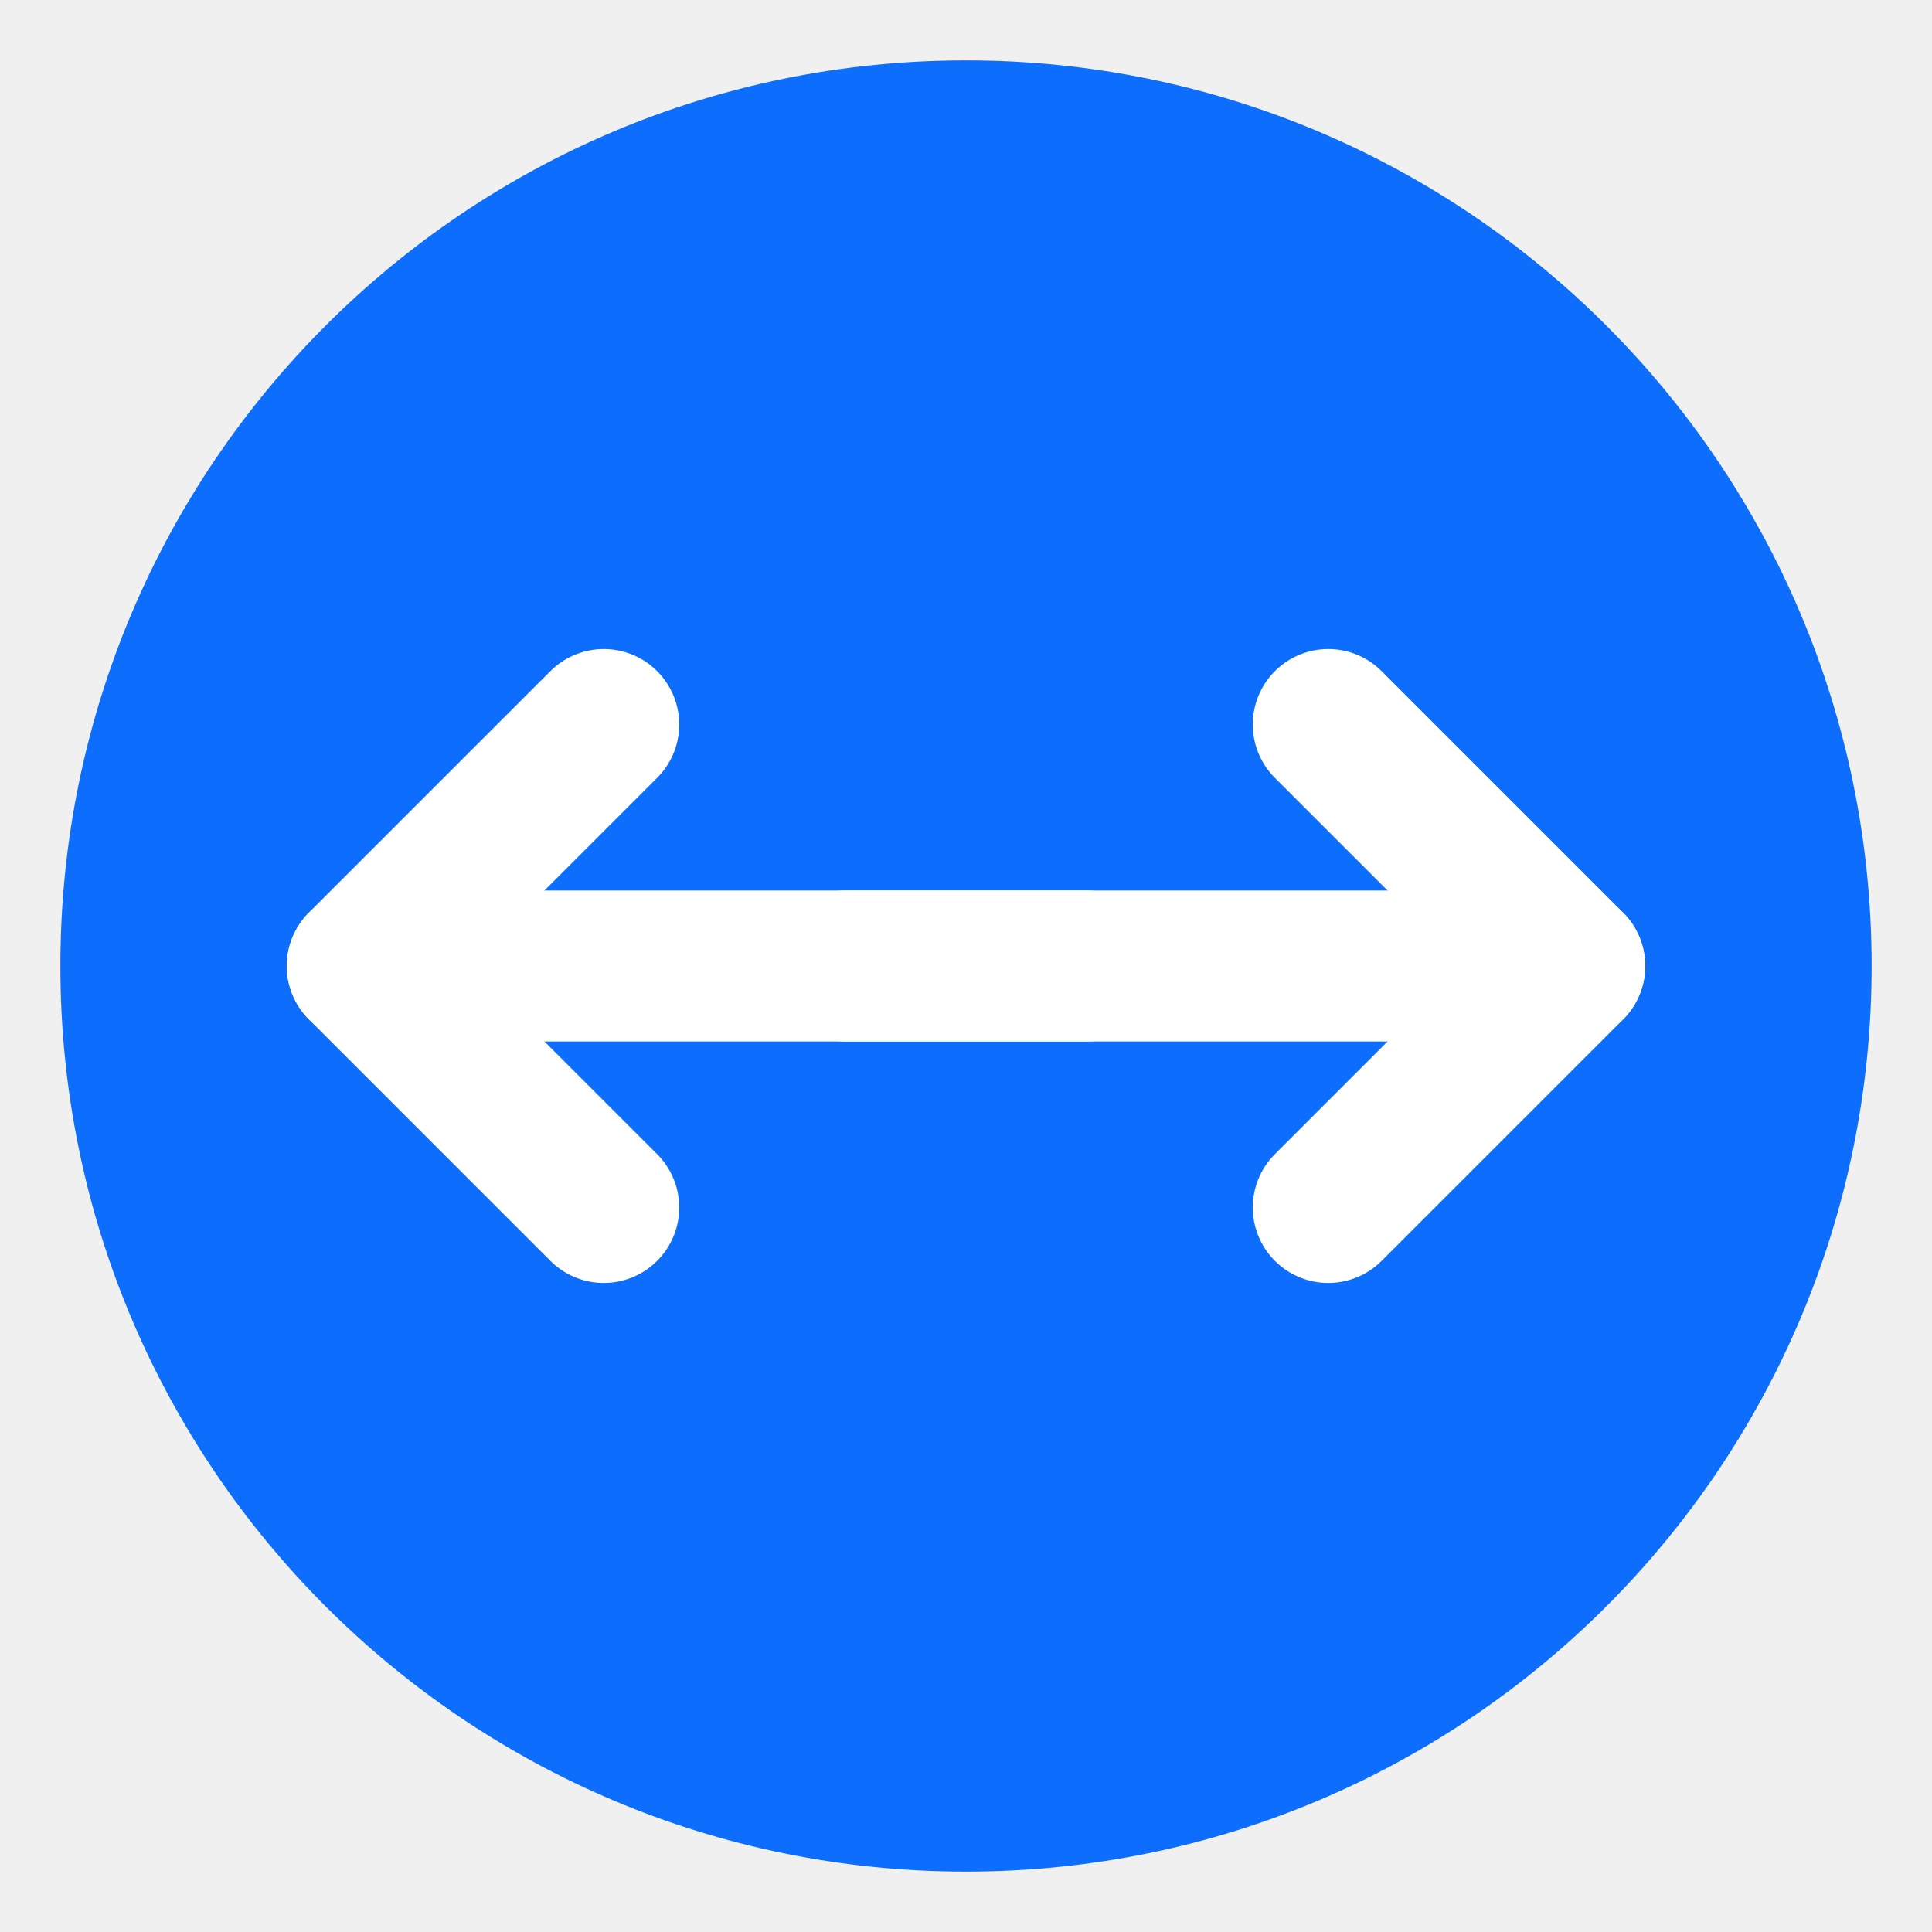
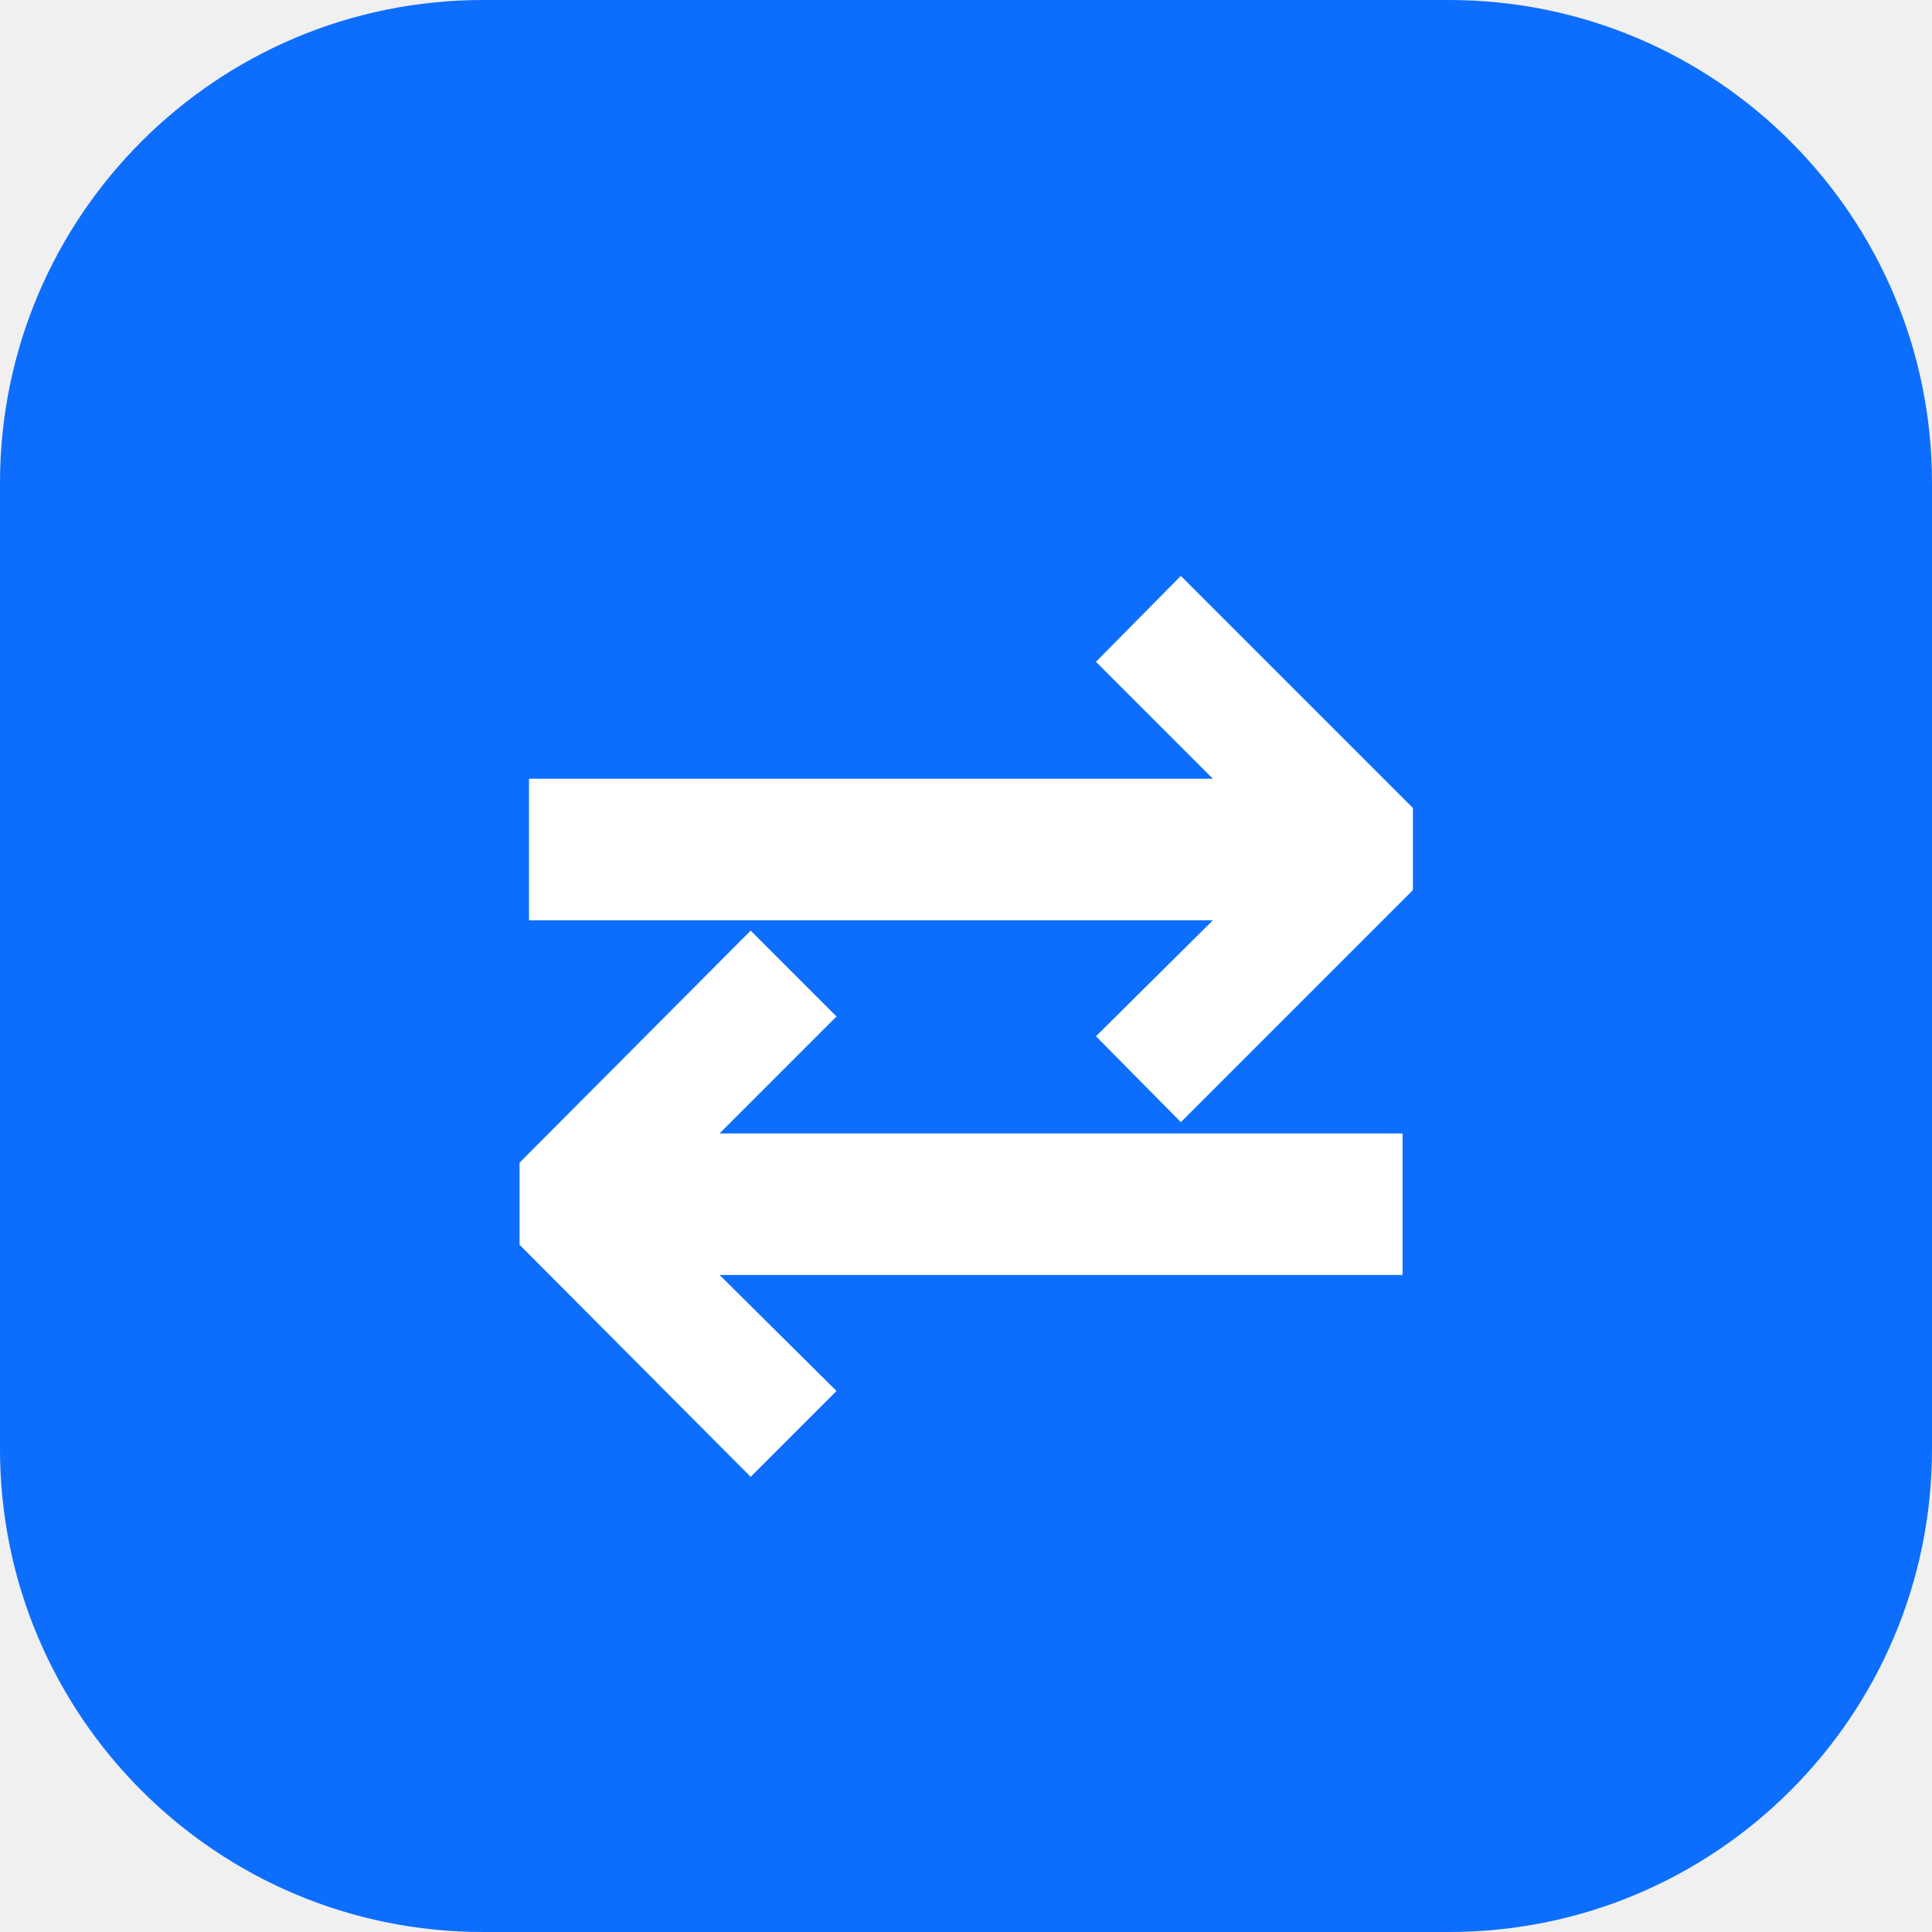
- <svg xmlns="http://www.w3.org/2000/svg" viewBox="0 0 32 32" fill="none">
-   <circle cx="16" cy="16" r="15" fill="#0D6EFD" stroke="none" />
-   <path d="M10 12L6 16L10 20" stroke="white" stroke-width="2.5" stroke-linecap="round" stroke-linejoin="round" fill="none" />
-   <path d="M6 16H18" stroke="white" stroke-width="2.5" stroke-linecap="round" />
-   <path d="M22 20L26 16L22 12" stroke="white" stroke-width="2.5" stroke-linecap="round" stroke-linejoin="round" fill="none" />
-   <path d="M26 16H14" stroke="white" stroke-width="2.5" stroke-linecap="round" />
+ <svg xmlns="http://www.w3.org/2000/svg" viewBox="0 0 32 32">
+   <rect width="32" height="32" rx="8" fill="#0D6EFD" />
+   <text x="50%" y="55%" dominant-baseline="middle" text-anchor="middle" font-family="system-ui" font-weight="bold" font-size="20" fill="white">⇄</text>
</svg>
